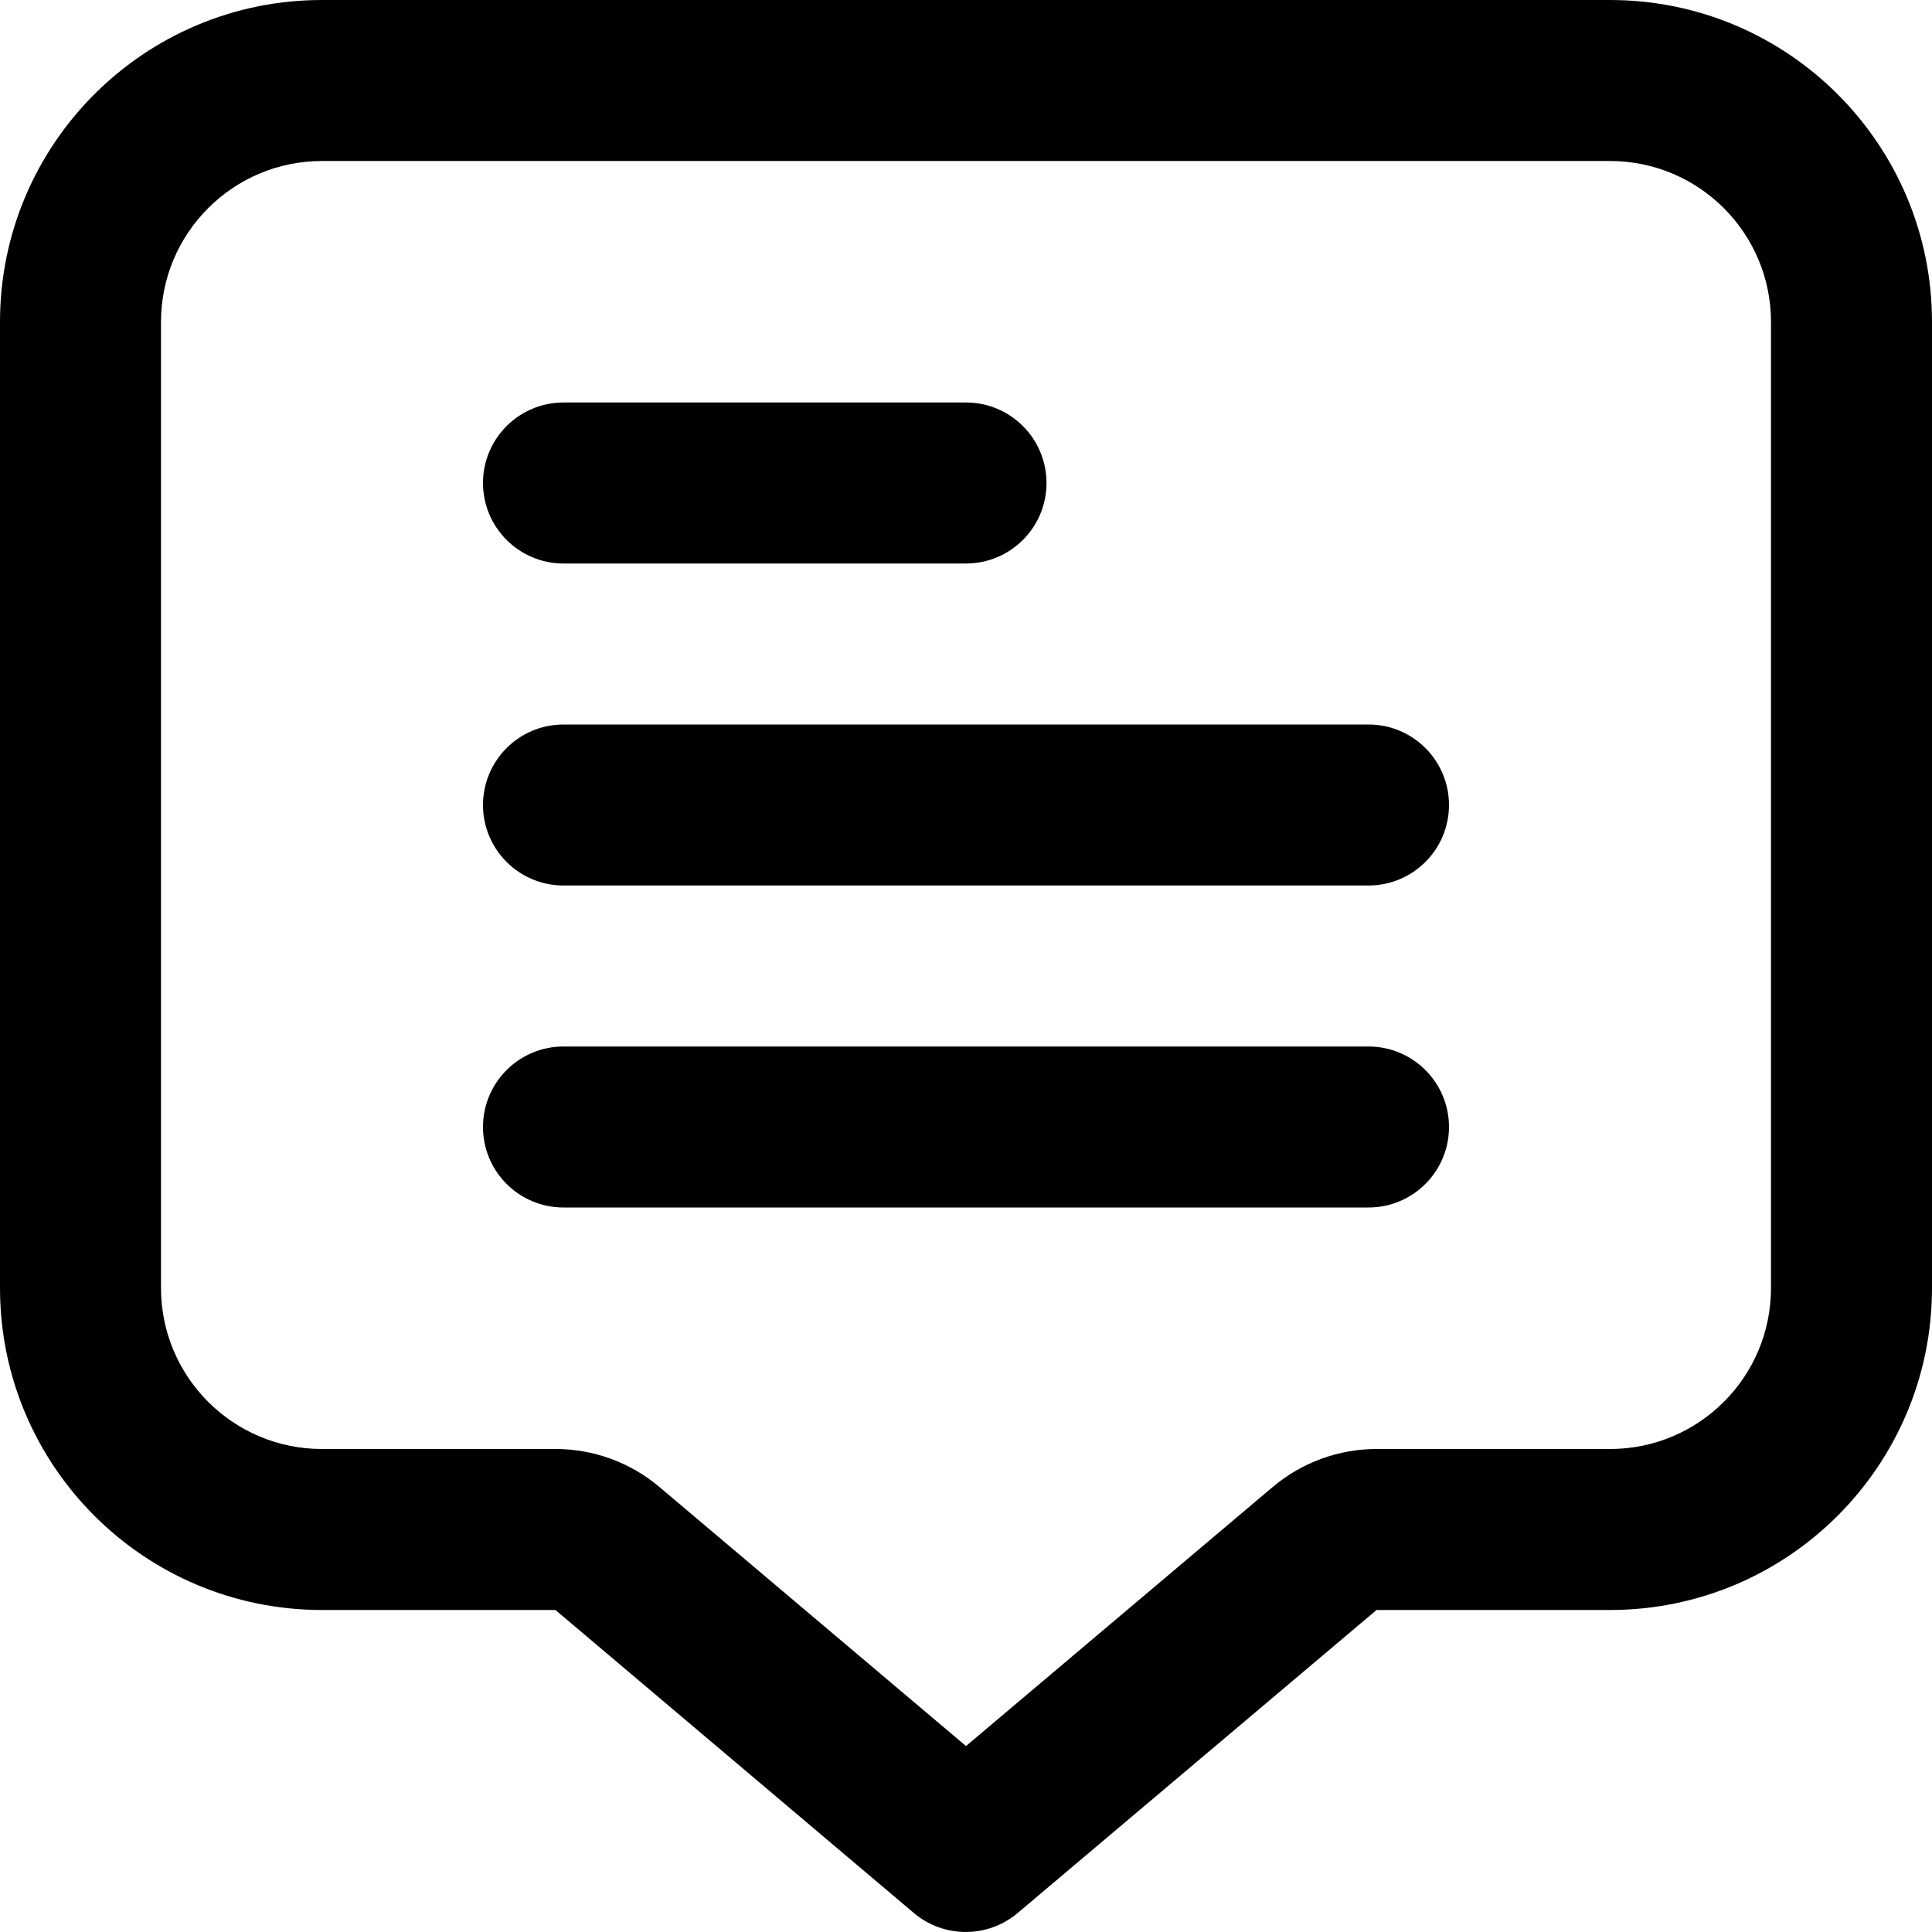
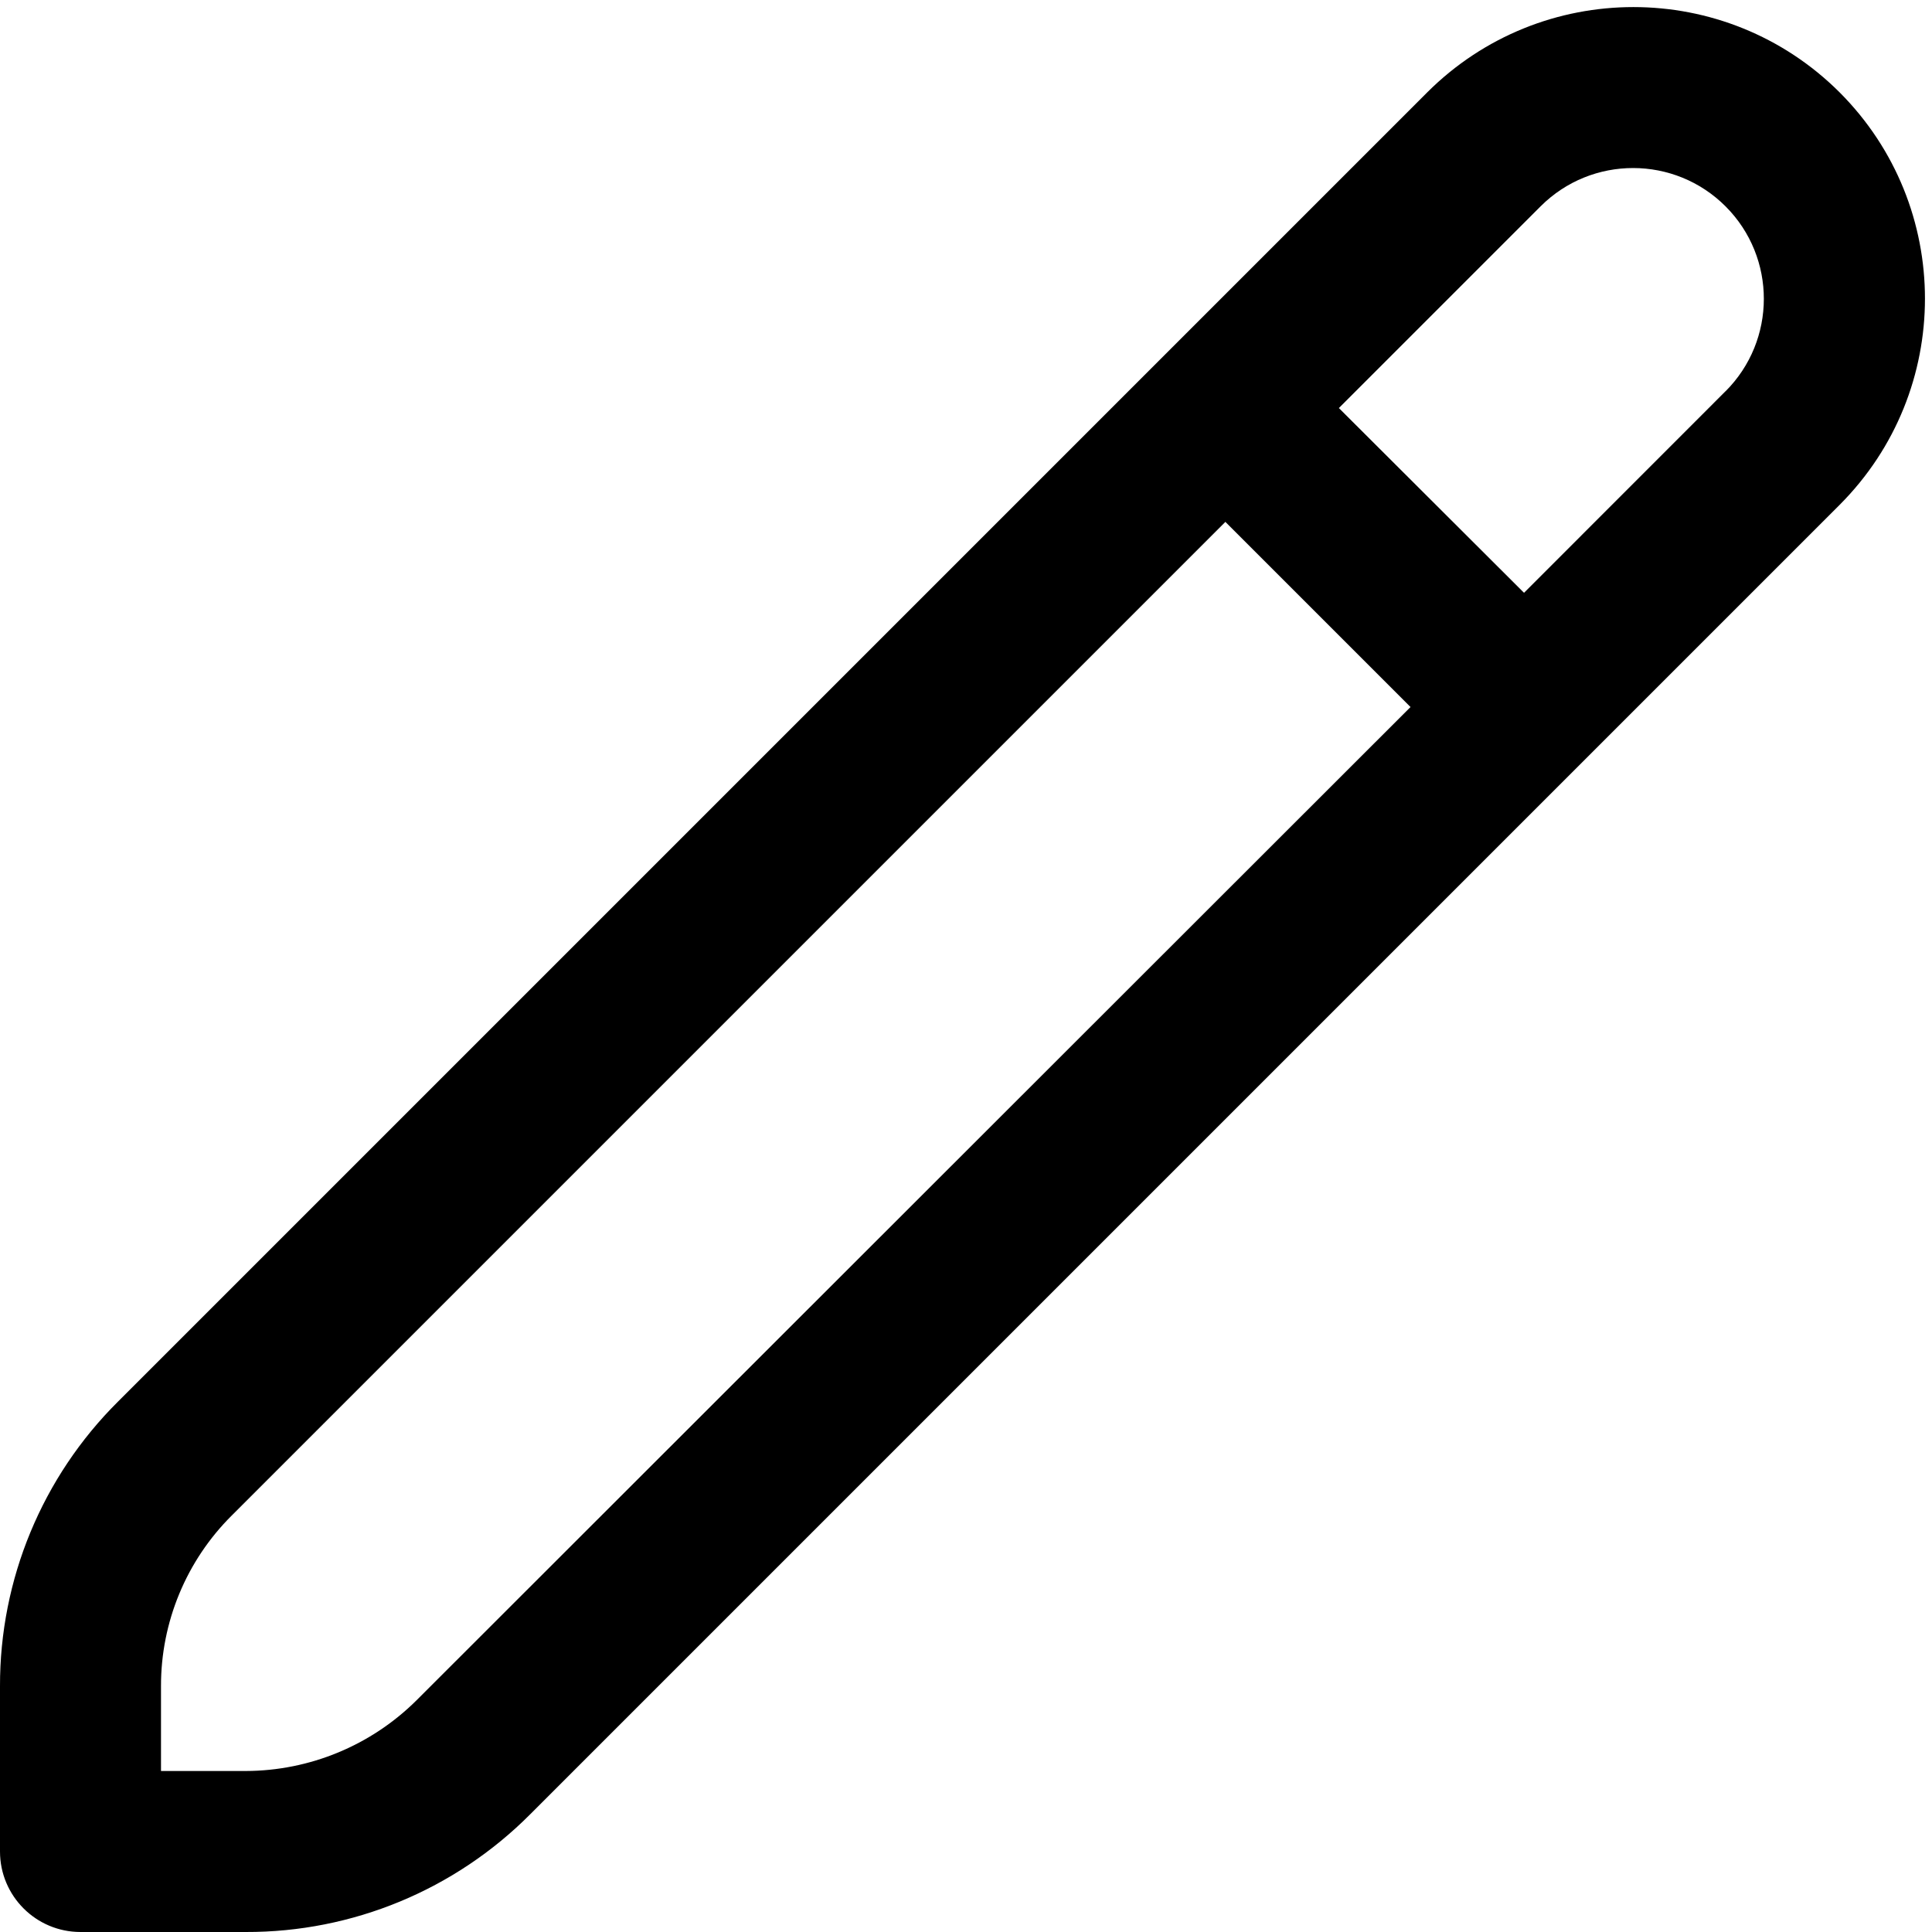
<svg xmlns="http://www.w3.org/2000/svg" id="Outline" viewBox="0 0 24 24" width="512" height="512">
-   <path d="M20,0H4A4,4,0,0,0,0,4V16a4,4,0,0,0,4,4H6.9l4.451,3.763a1,1,0,0,0,1.292,0L17.1,20H20a4,4,0,0,0,4-4V4A4,4,0,0,0,20,0Zm2,16a2,2,0,0,1-2,2H17.1a2,2,0,0,0-1.291.473L12,21.69,8.193,18.473h0A2,2,0,0,0,6.9,18H4a2,2,0,0,1-2-2V4A2,2,0,0,1,4,2H20a2,2,0,0,1,2,2Z" />
-   <path d="M7,7h5a1,1,0,0,0,0-2H7A1,1,0,0,0,7,7Z" />
-   <path d="M17,9H7a1,1,0,0,0,0,2H17a1,1,0,0,0,0-2Z" />
-   <path d="M17,13H7a1,1,0,0,0,0,2H17a1,1,0,0,0,0-2Z" />
+   <path d="M22.853,1.148a3.626,3.626,0,0,0-5.124,0L1.465,17.412A4.968,4.968,0,0,0,0,20.947V23a1,1,0,0,0,1,1H3.053a4.966,4.966,0,0,0,3.535-1.464L22.853,6.271A3.626,3.626,0,0,0,22.853,1.148ZM5.174,21.122A3.022,3.022,0,0,1,3.053,22H2V20.947a2.98,2.98,0,0,1,.879-2.121L15.222,6.483l2.3,2.3ZM21.438,4.857,18.932,7.364l-2.3-2.295,2.507-2.507a1.623,1.623,0,1,1,2.295,2.3Z" />
</svg>
